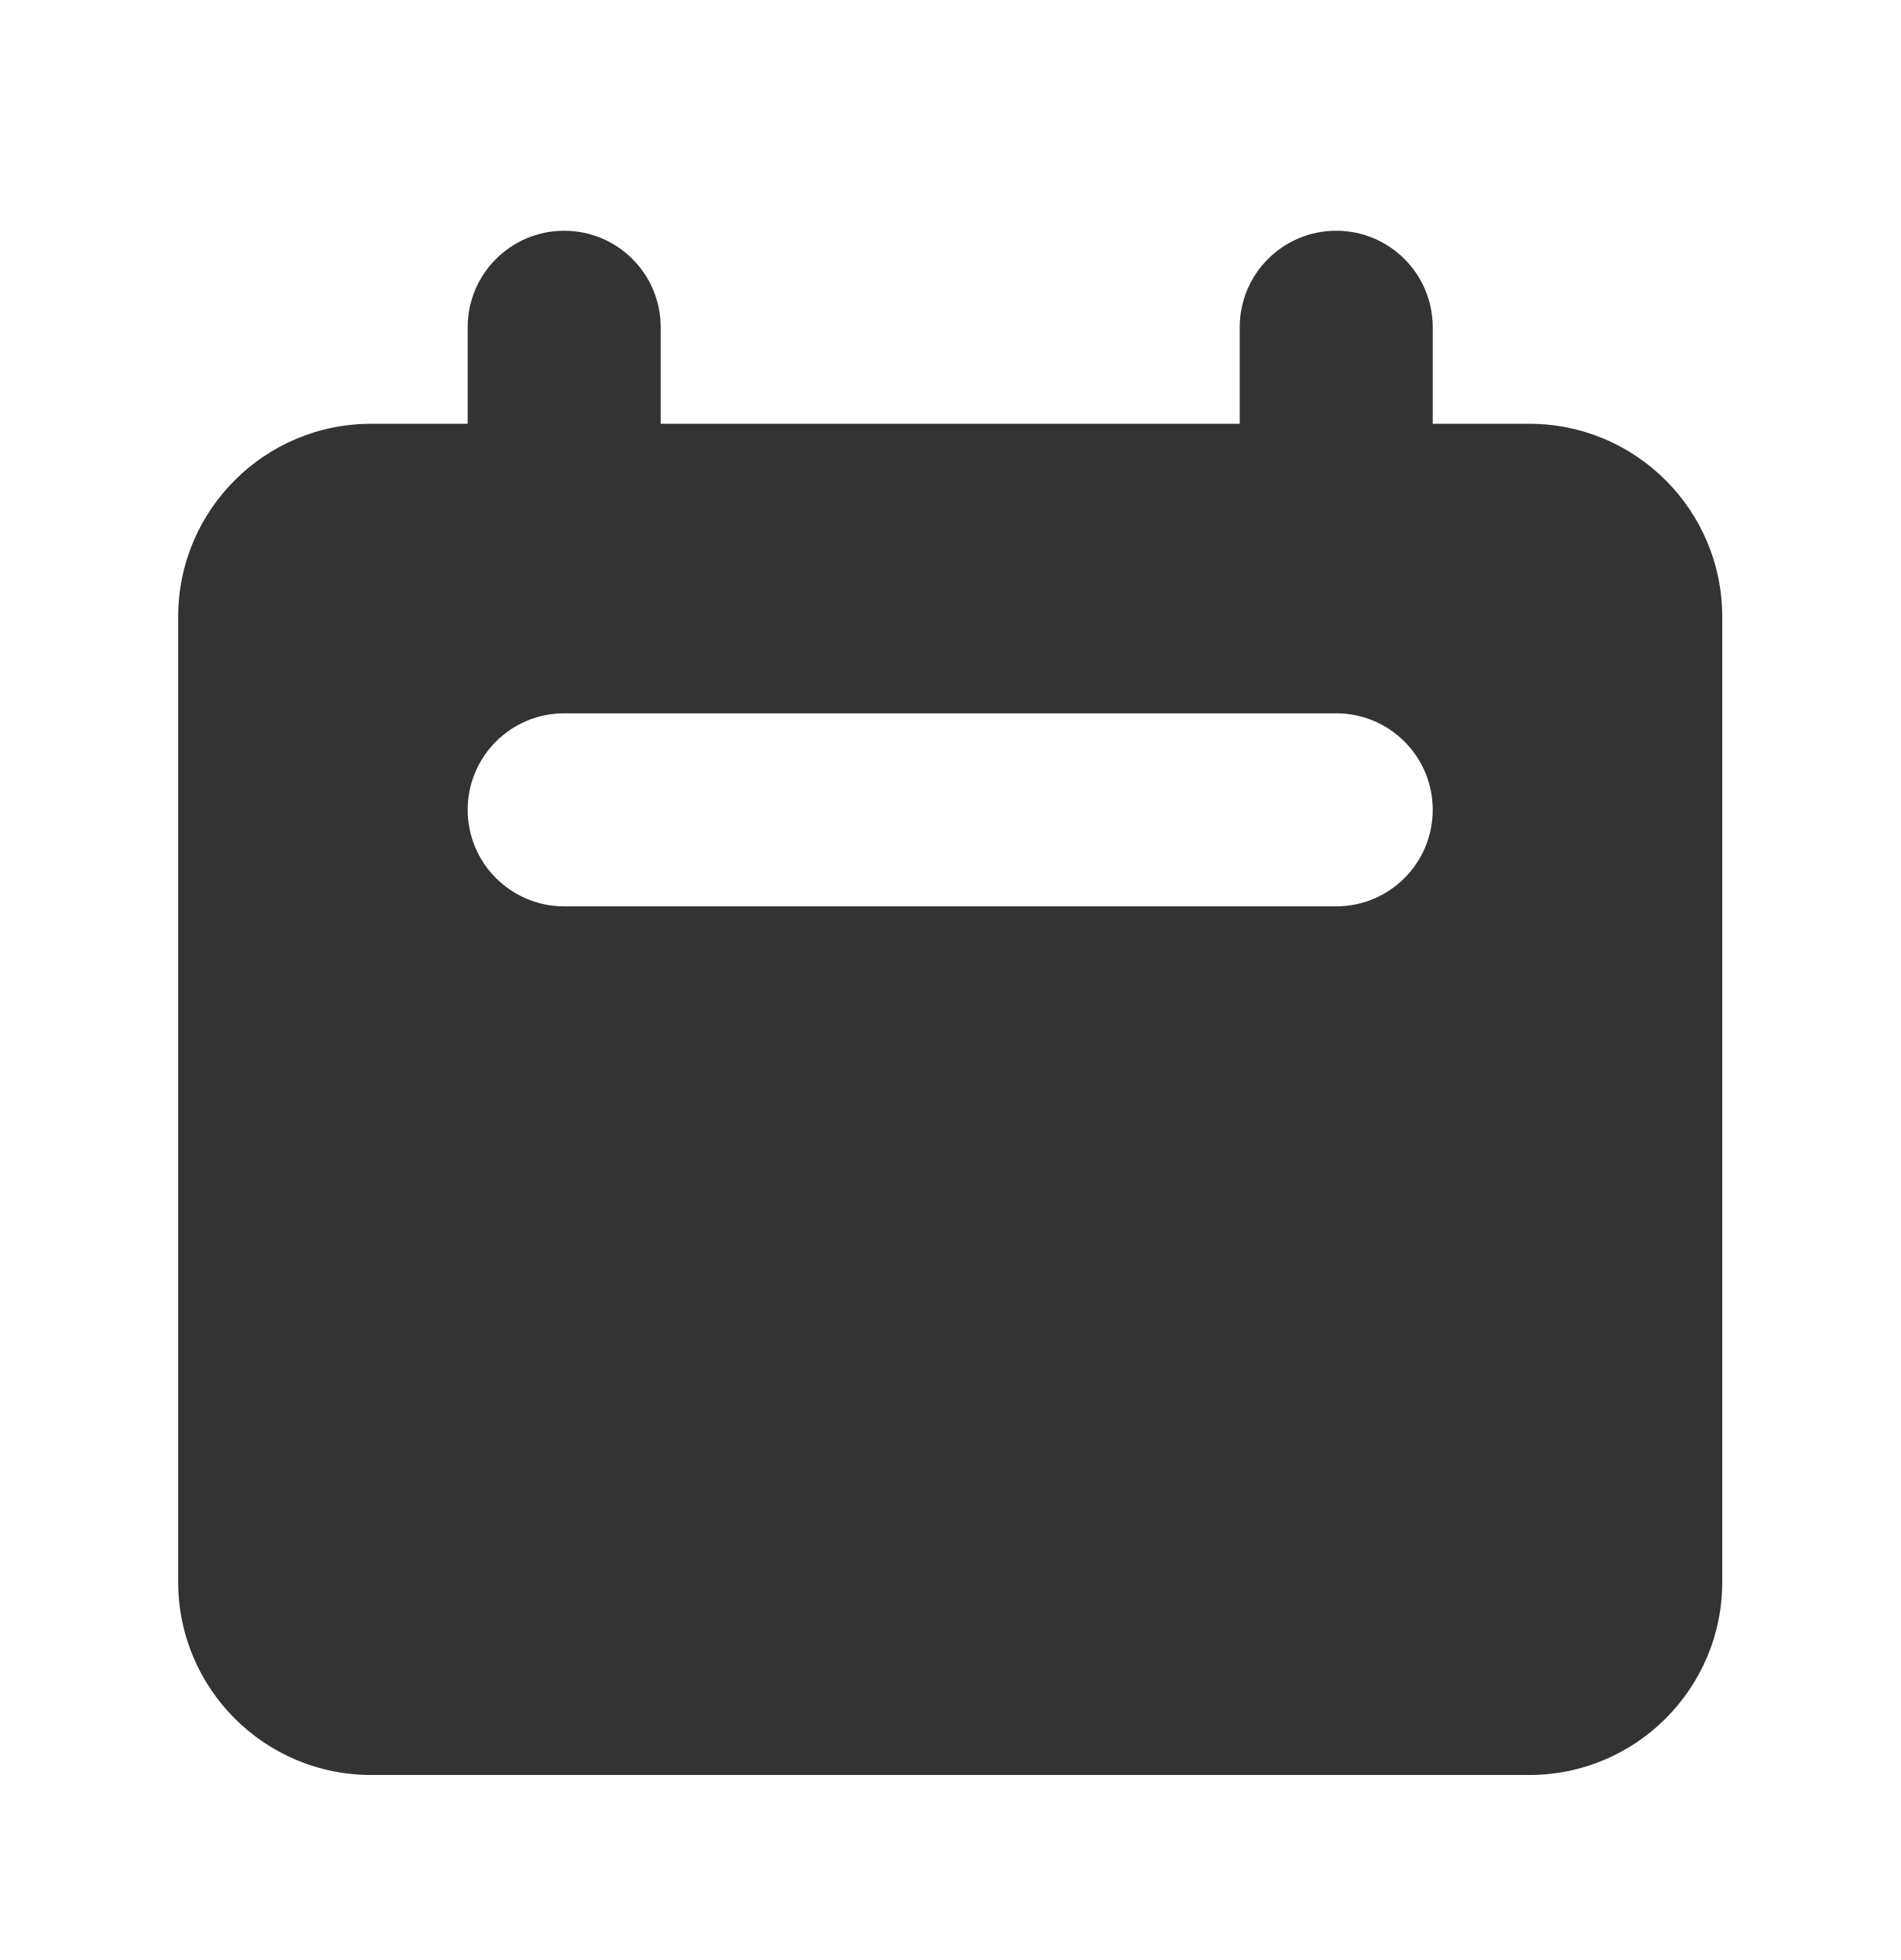
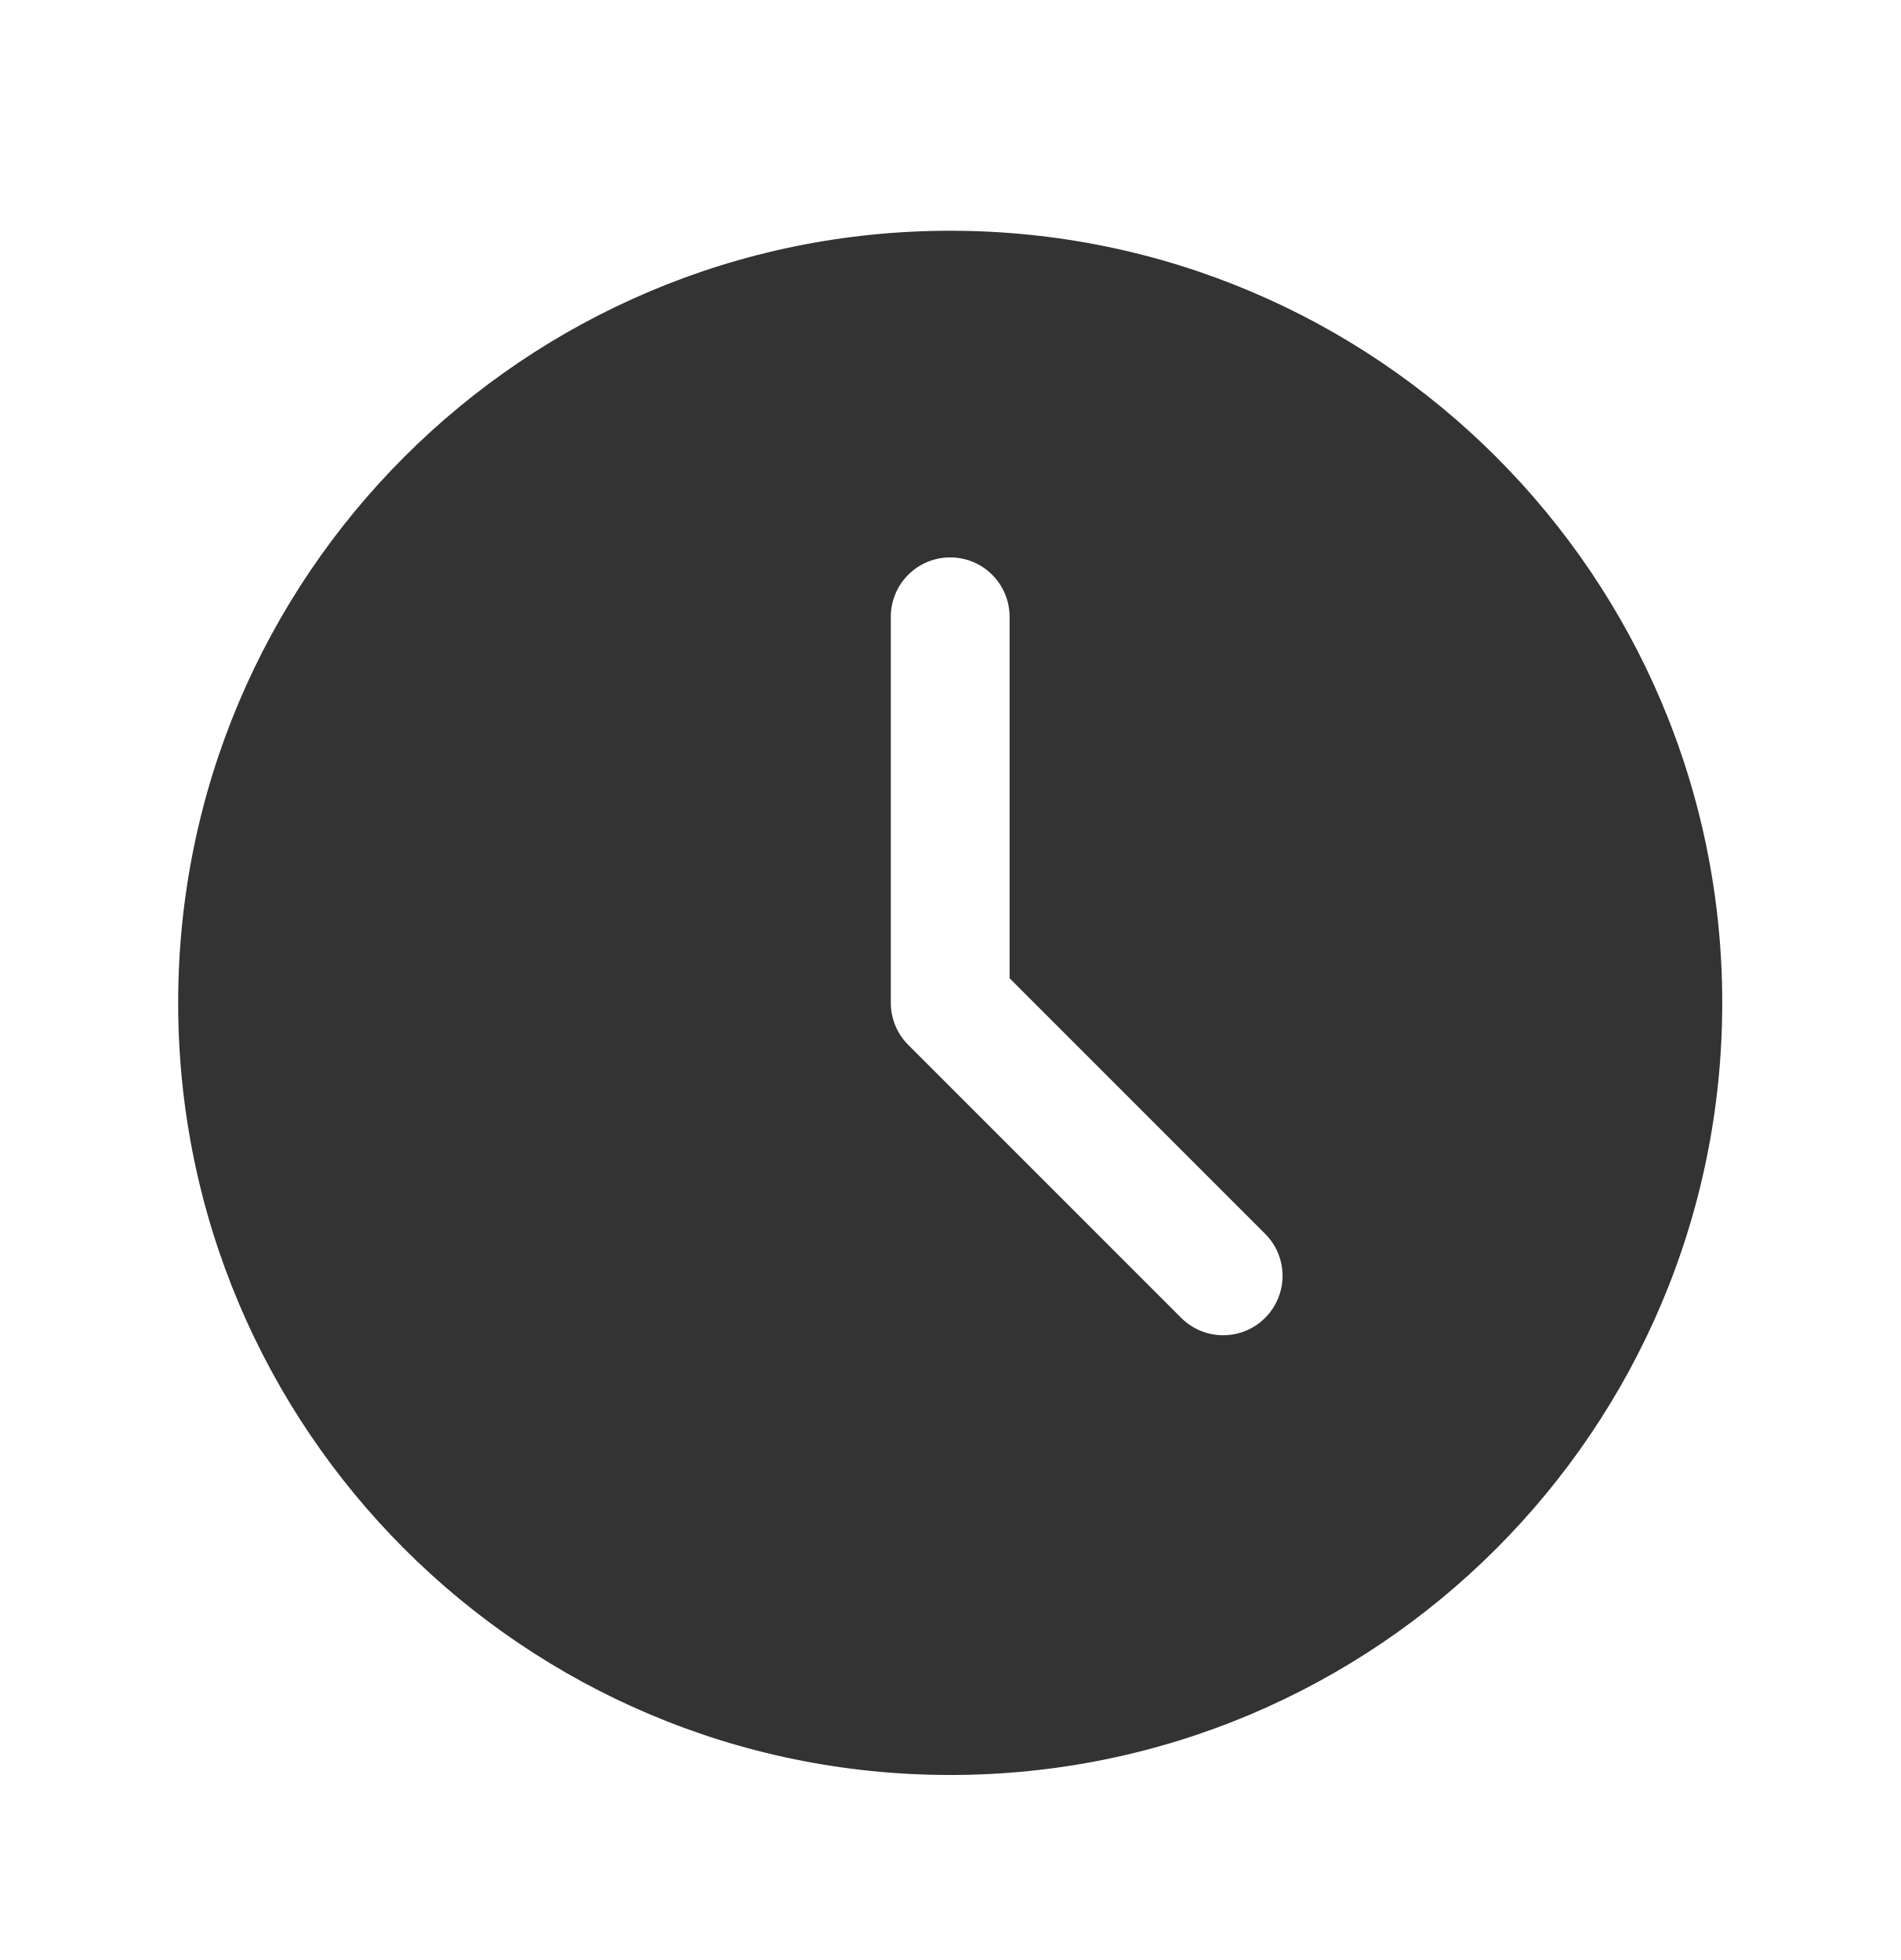
<svg xmlns="http://www.w3.org/2000/svg" width="32" height="33" viewBox="0 0 32 33" fill="none">
-   <path fill-rule="evenodd" clip-rule="evenodd" d="M9.5 3.885C8.603 3.885 7.875 4.612 7.875 5.51V7.135H6.25C4.455 7.135 3 8.59 3 10.385V26.635C3 28.43 4.455 29.885 6.25 29.885H25.75C27.545 29.885 29 28.43 29 26.635V10.385C29 8.59 27.545 7.135 25.75 7.135H24.125V5.51C24.125 4.612 23.398 3.885 22.5 3.885C21.602 3.885 20.875 4.612 20.875 5.51V7.135H11.125V5.51C11.125 4.612 10.398 3.885 9.5 3.885ZM9.5 12.01C8.603 12.01 7.875 12.737 7.875 13.635C7.875 14.532 8.603 15.26 9.5 15.26H22.5C23.398 15.26 24.125 14.532 24.125 13.635C24.125 12.737 23.398 12.01 22.5 12.01H9.5Z" fill="#333333" />
+   <path fill-rule="evenodd" clip-rule="evenodd" d="M16 29.885C23.18 29.885 29 24.064 29 16.885C29 9.705 23.18 3.885 16 3.885C8.82 3.885 3 9.705 3 16.885C3 24.064 8.82 29.885 16 29.885ZM17 10.385C17 9.832 16.552 9.385 16 9.385C15.448 9.385 15 9.832 15 10.385V16.885C15 17.15 15.105 17.404 15.293 17.592L19.889 22.188C20.28 22.579 20.913 22.579 21.303 22.188C21.694 21.797 21.694 21.164 21.303 20.774L17 16.471V10.385Z" fill="#333333" />
</svg>
